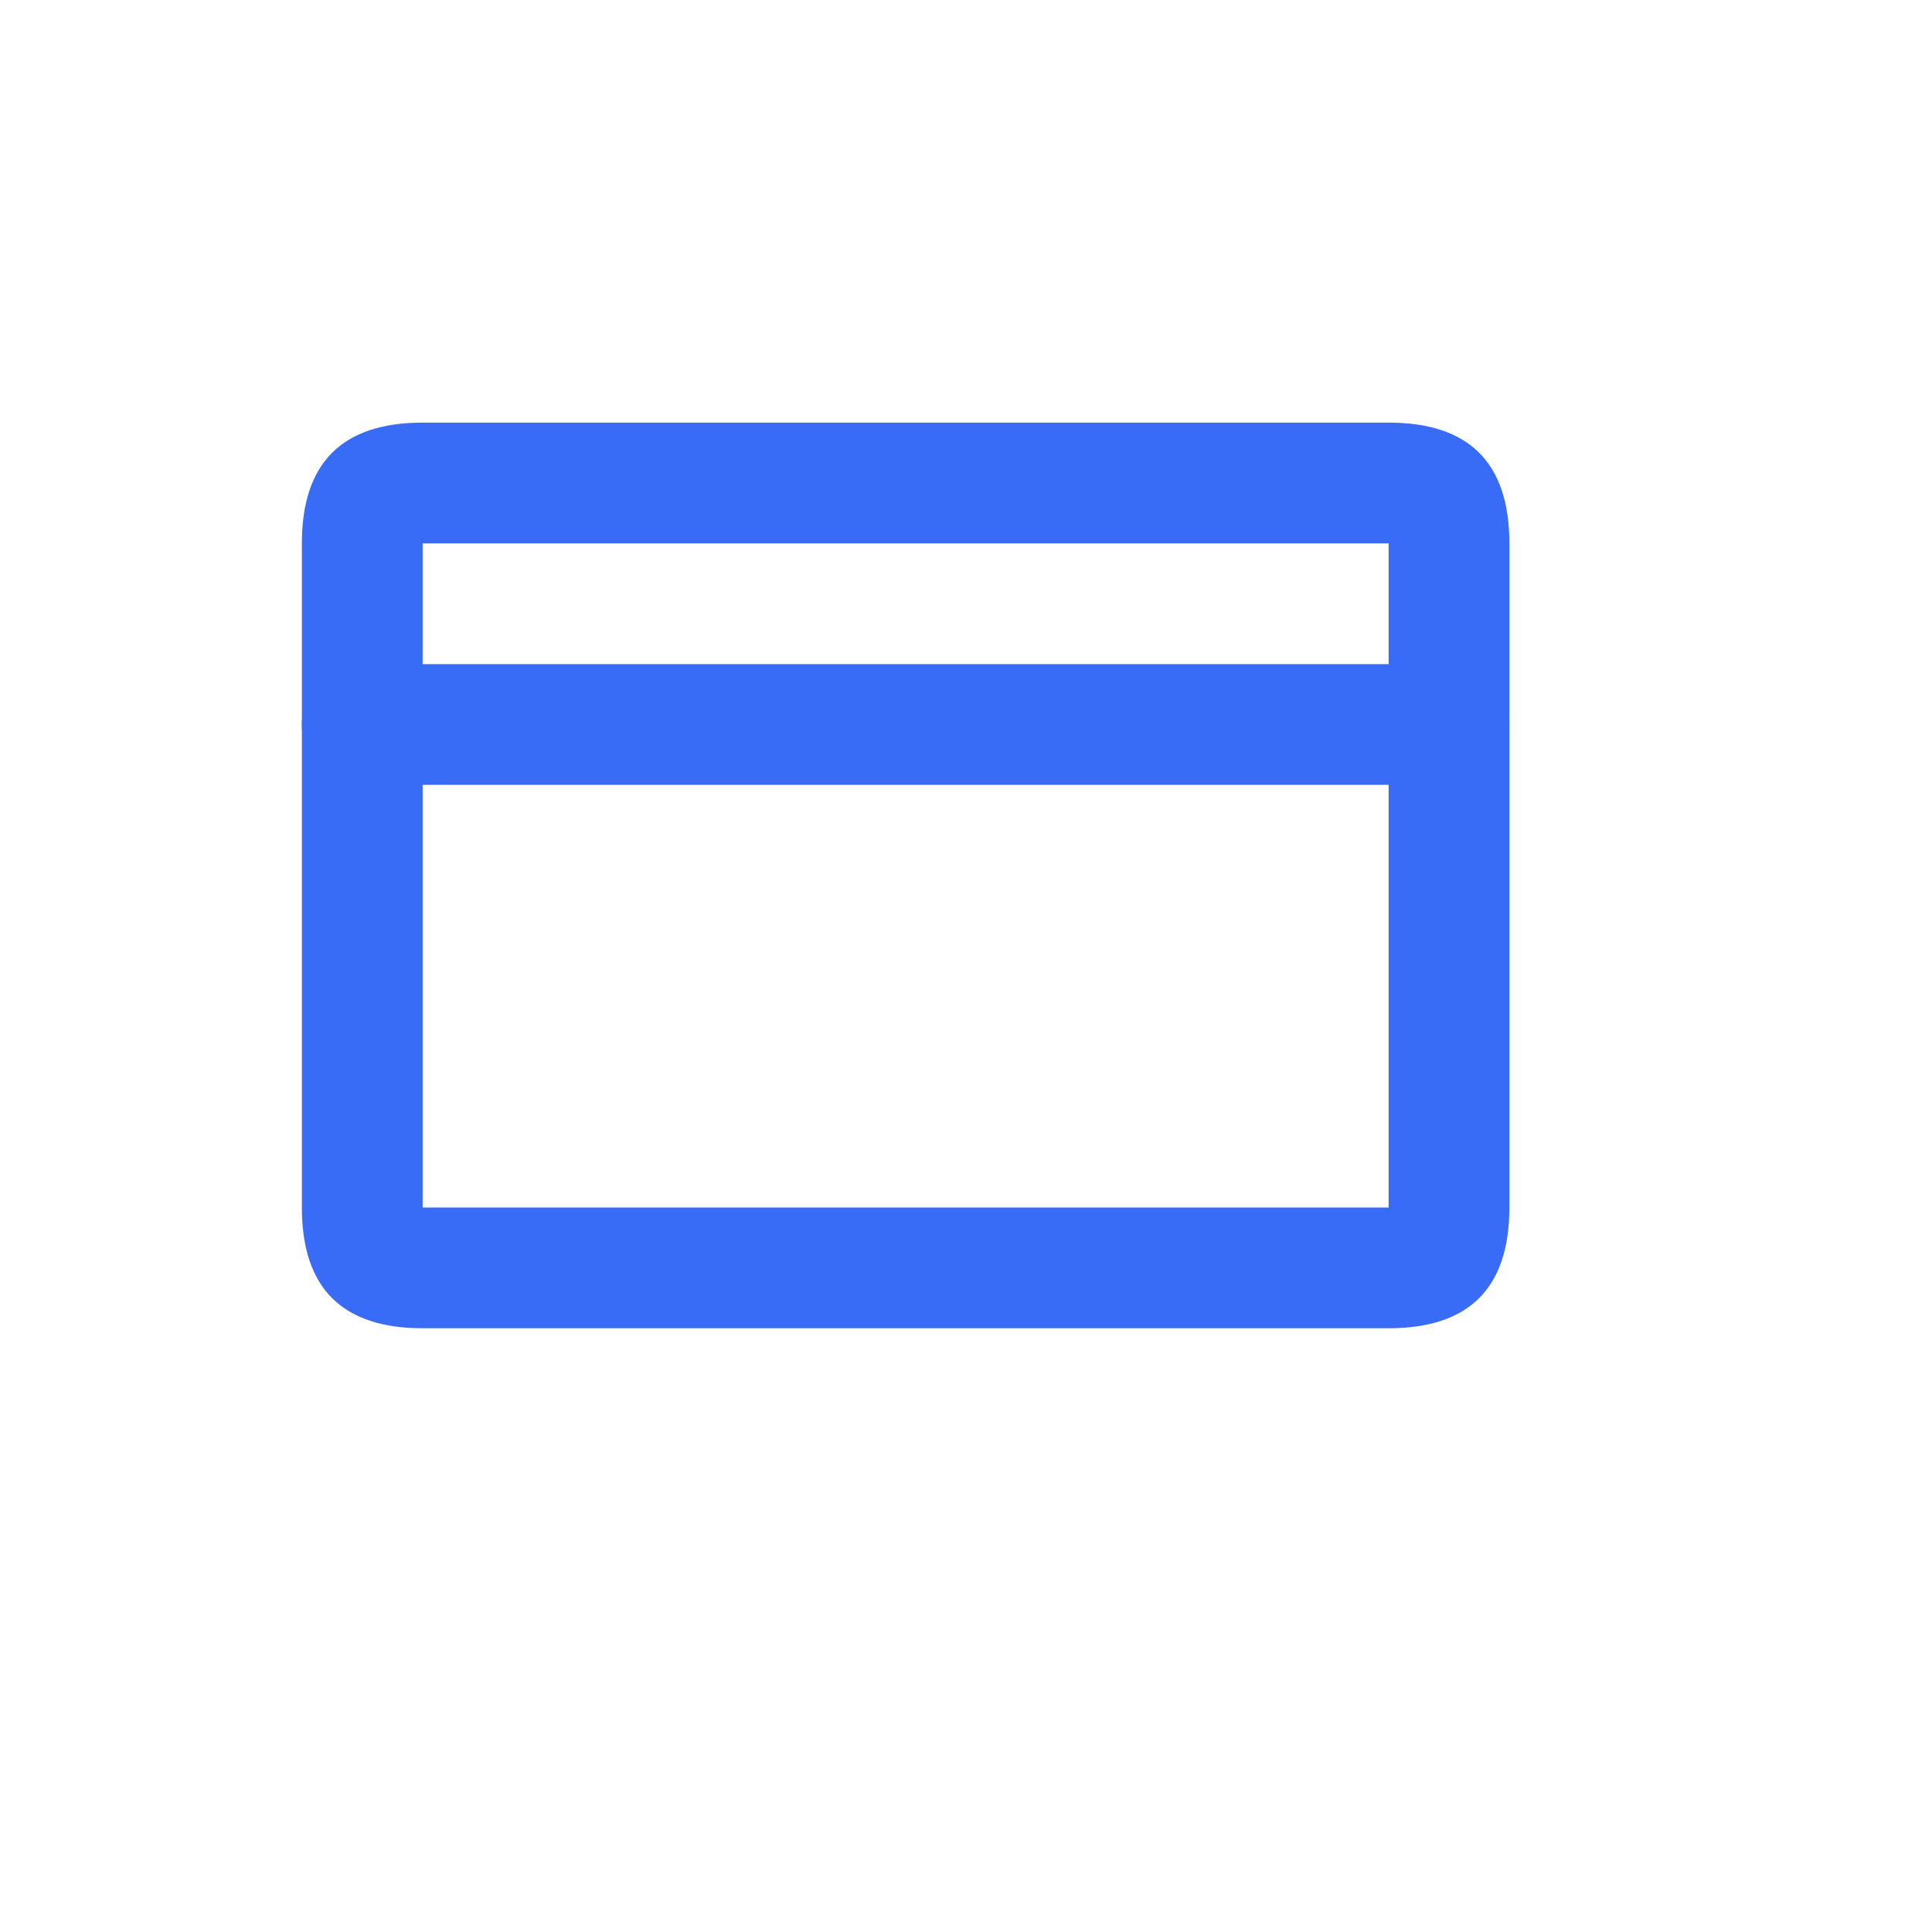
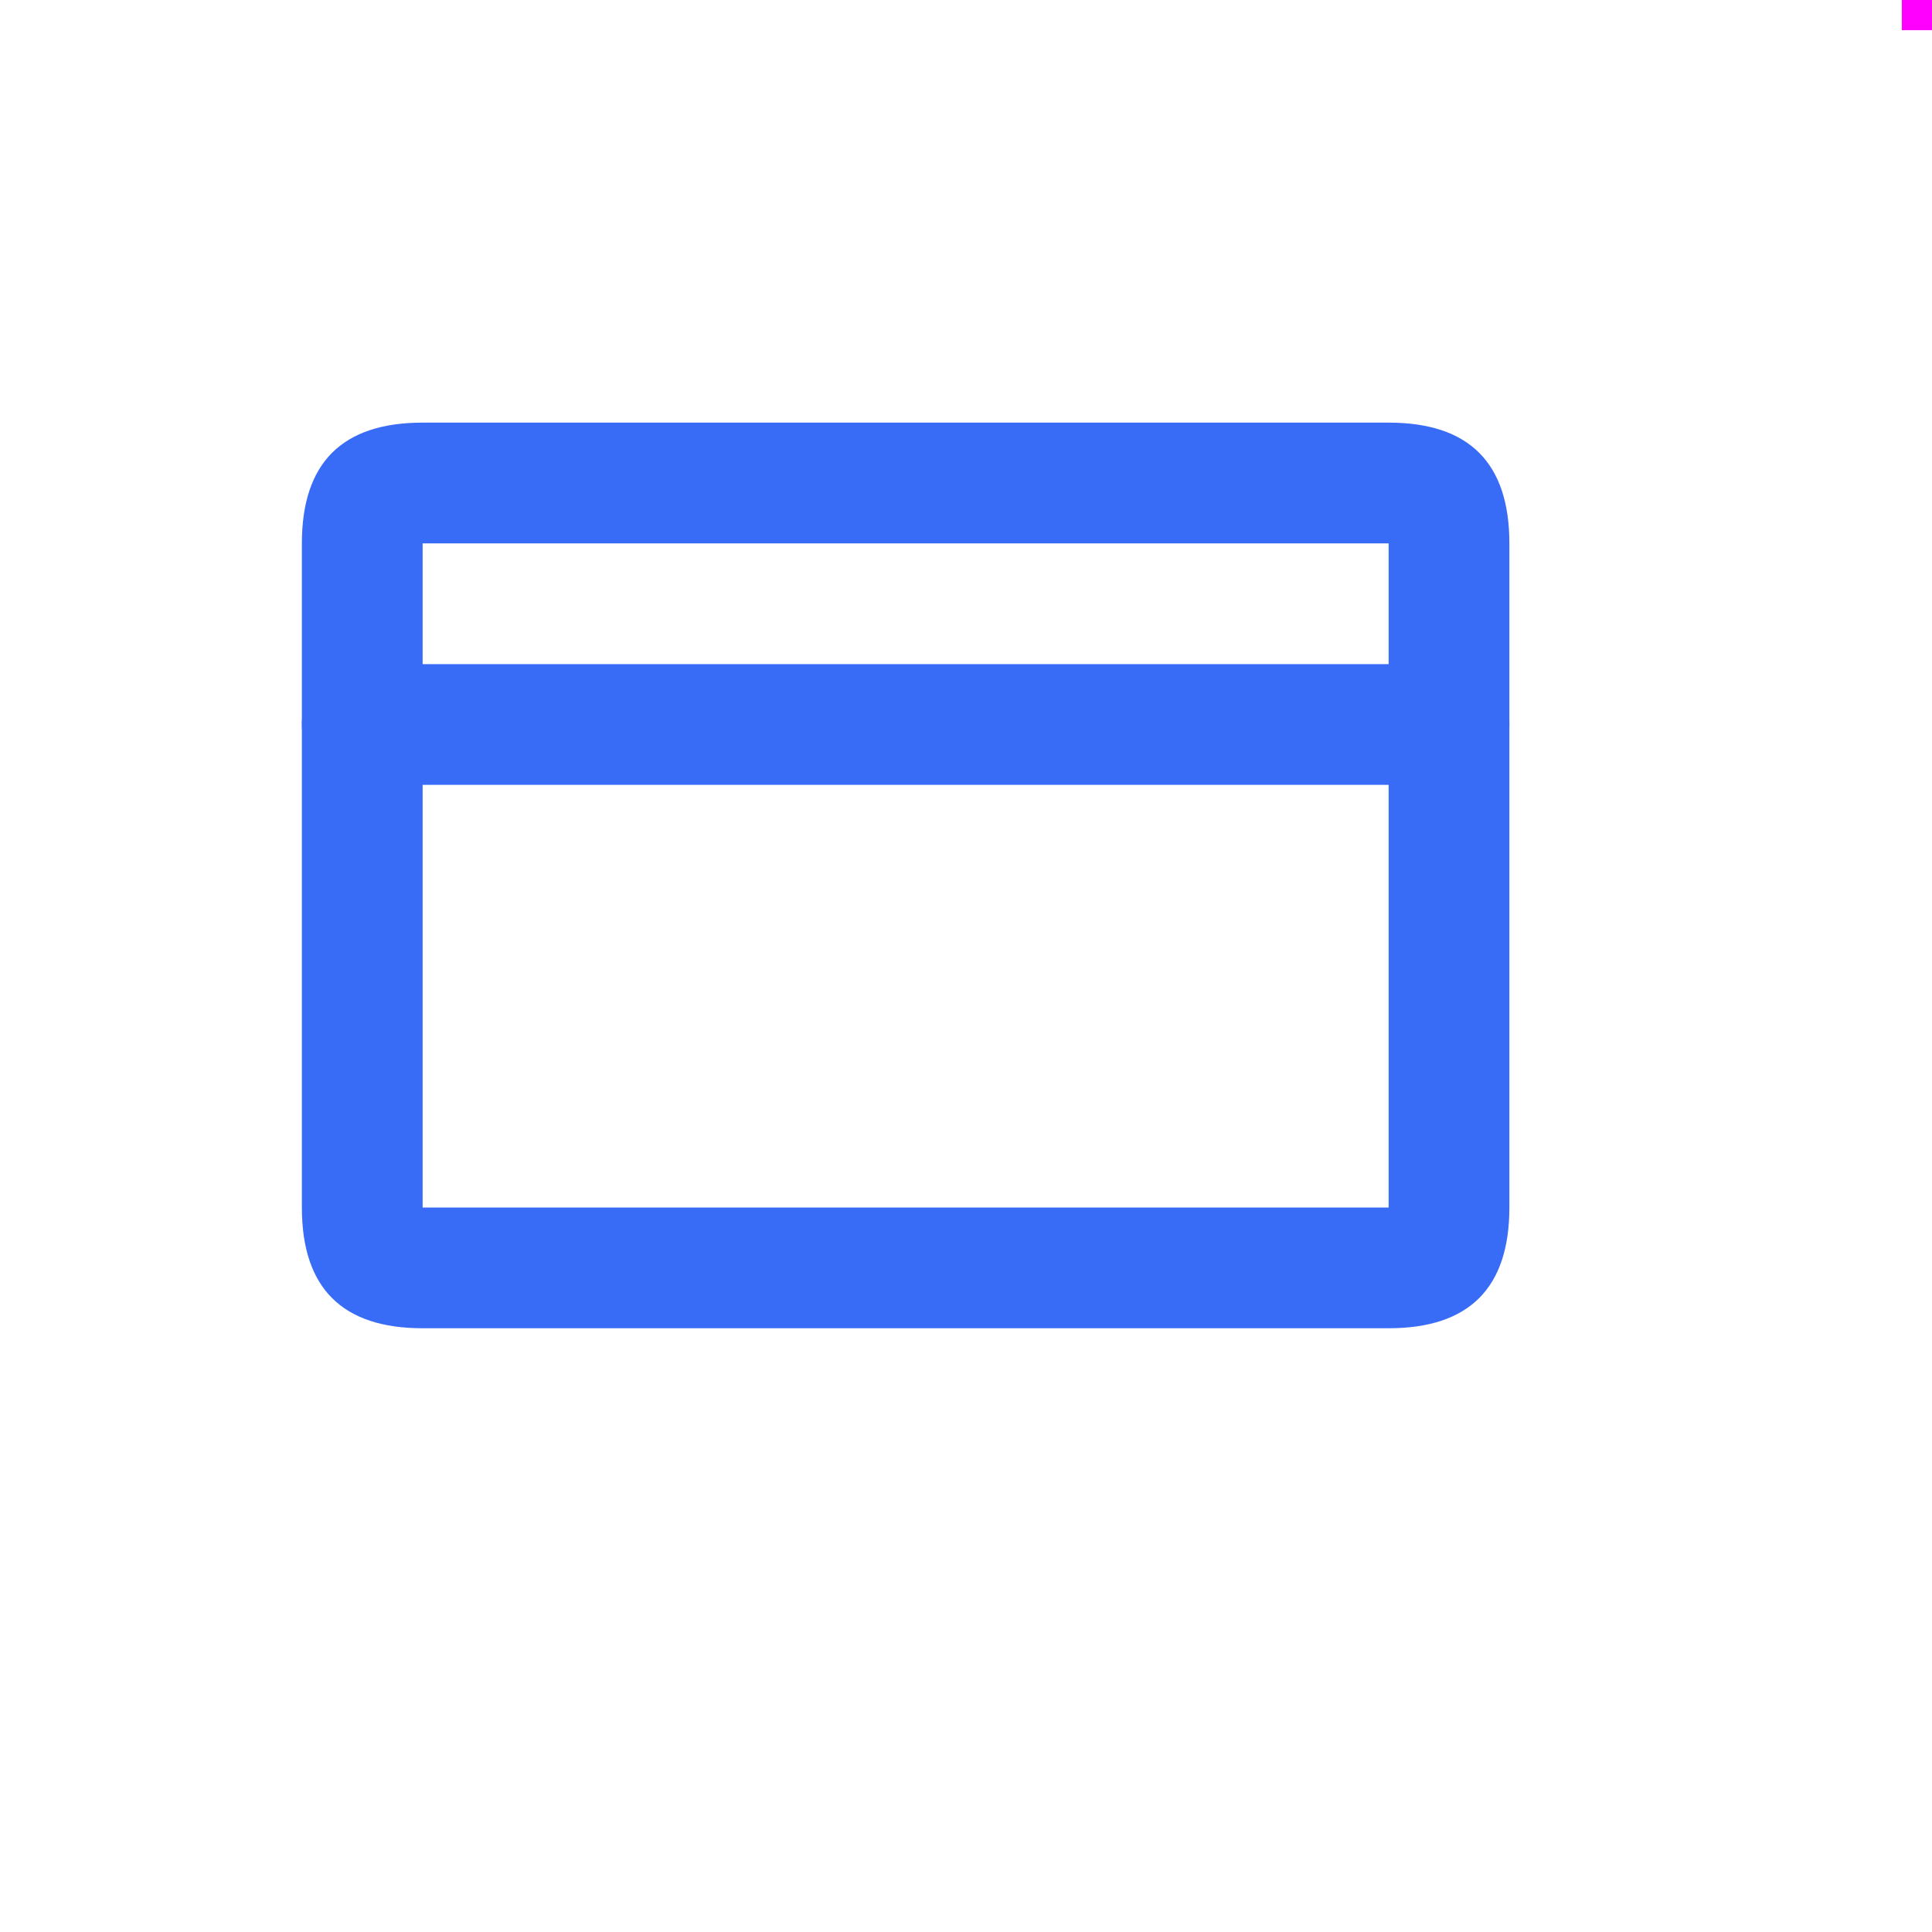
<svg xmlns="http://www.w3.org/2000/svg" width="32" height="32" viewBox="0 0 32 32" fill="none">
  <path fill="#396CF6" d="M7,7 L23,7 Q25,7 25,9 L25,20 Q25,22 23,22 L7,22 Q5,22 5,20 L5,9 Q5,7 7,7 Z M7,9 L7,20 L23,20 L23,9 Z" />
  <path fill="#396CF6" d="M6,11 L24,11 Q24.414,11 24.707,11.293 Q25,11.586 25,12 Q25,12.414 24.707,12.707 Q24.414,13 24,13 L6,13 Q5.586,13 5.293,12.707 Q5,12.414 5,12 Q5,11.586 5.293,11.293 Q5.586,11 6,11 Z" />
+   <path d="M31.5 0H32V0.5H31.5Z" fill="#FF00FF" />
</svg>
